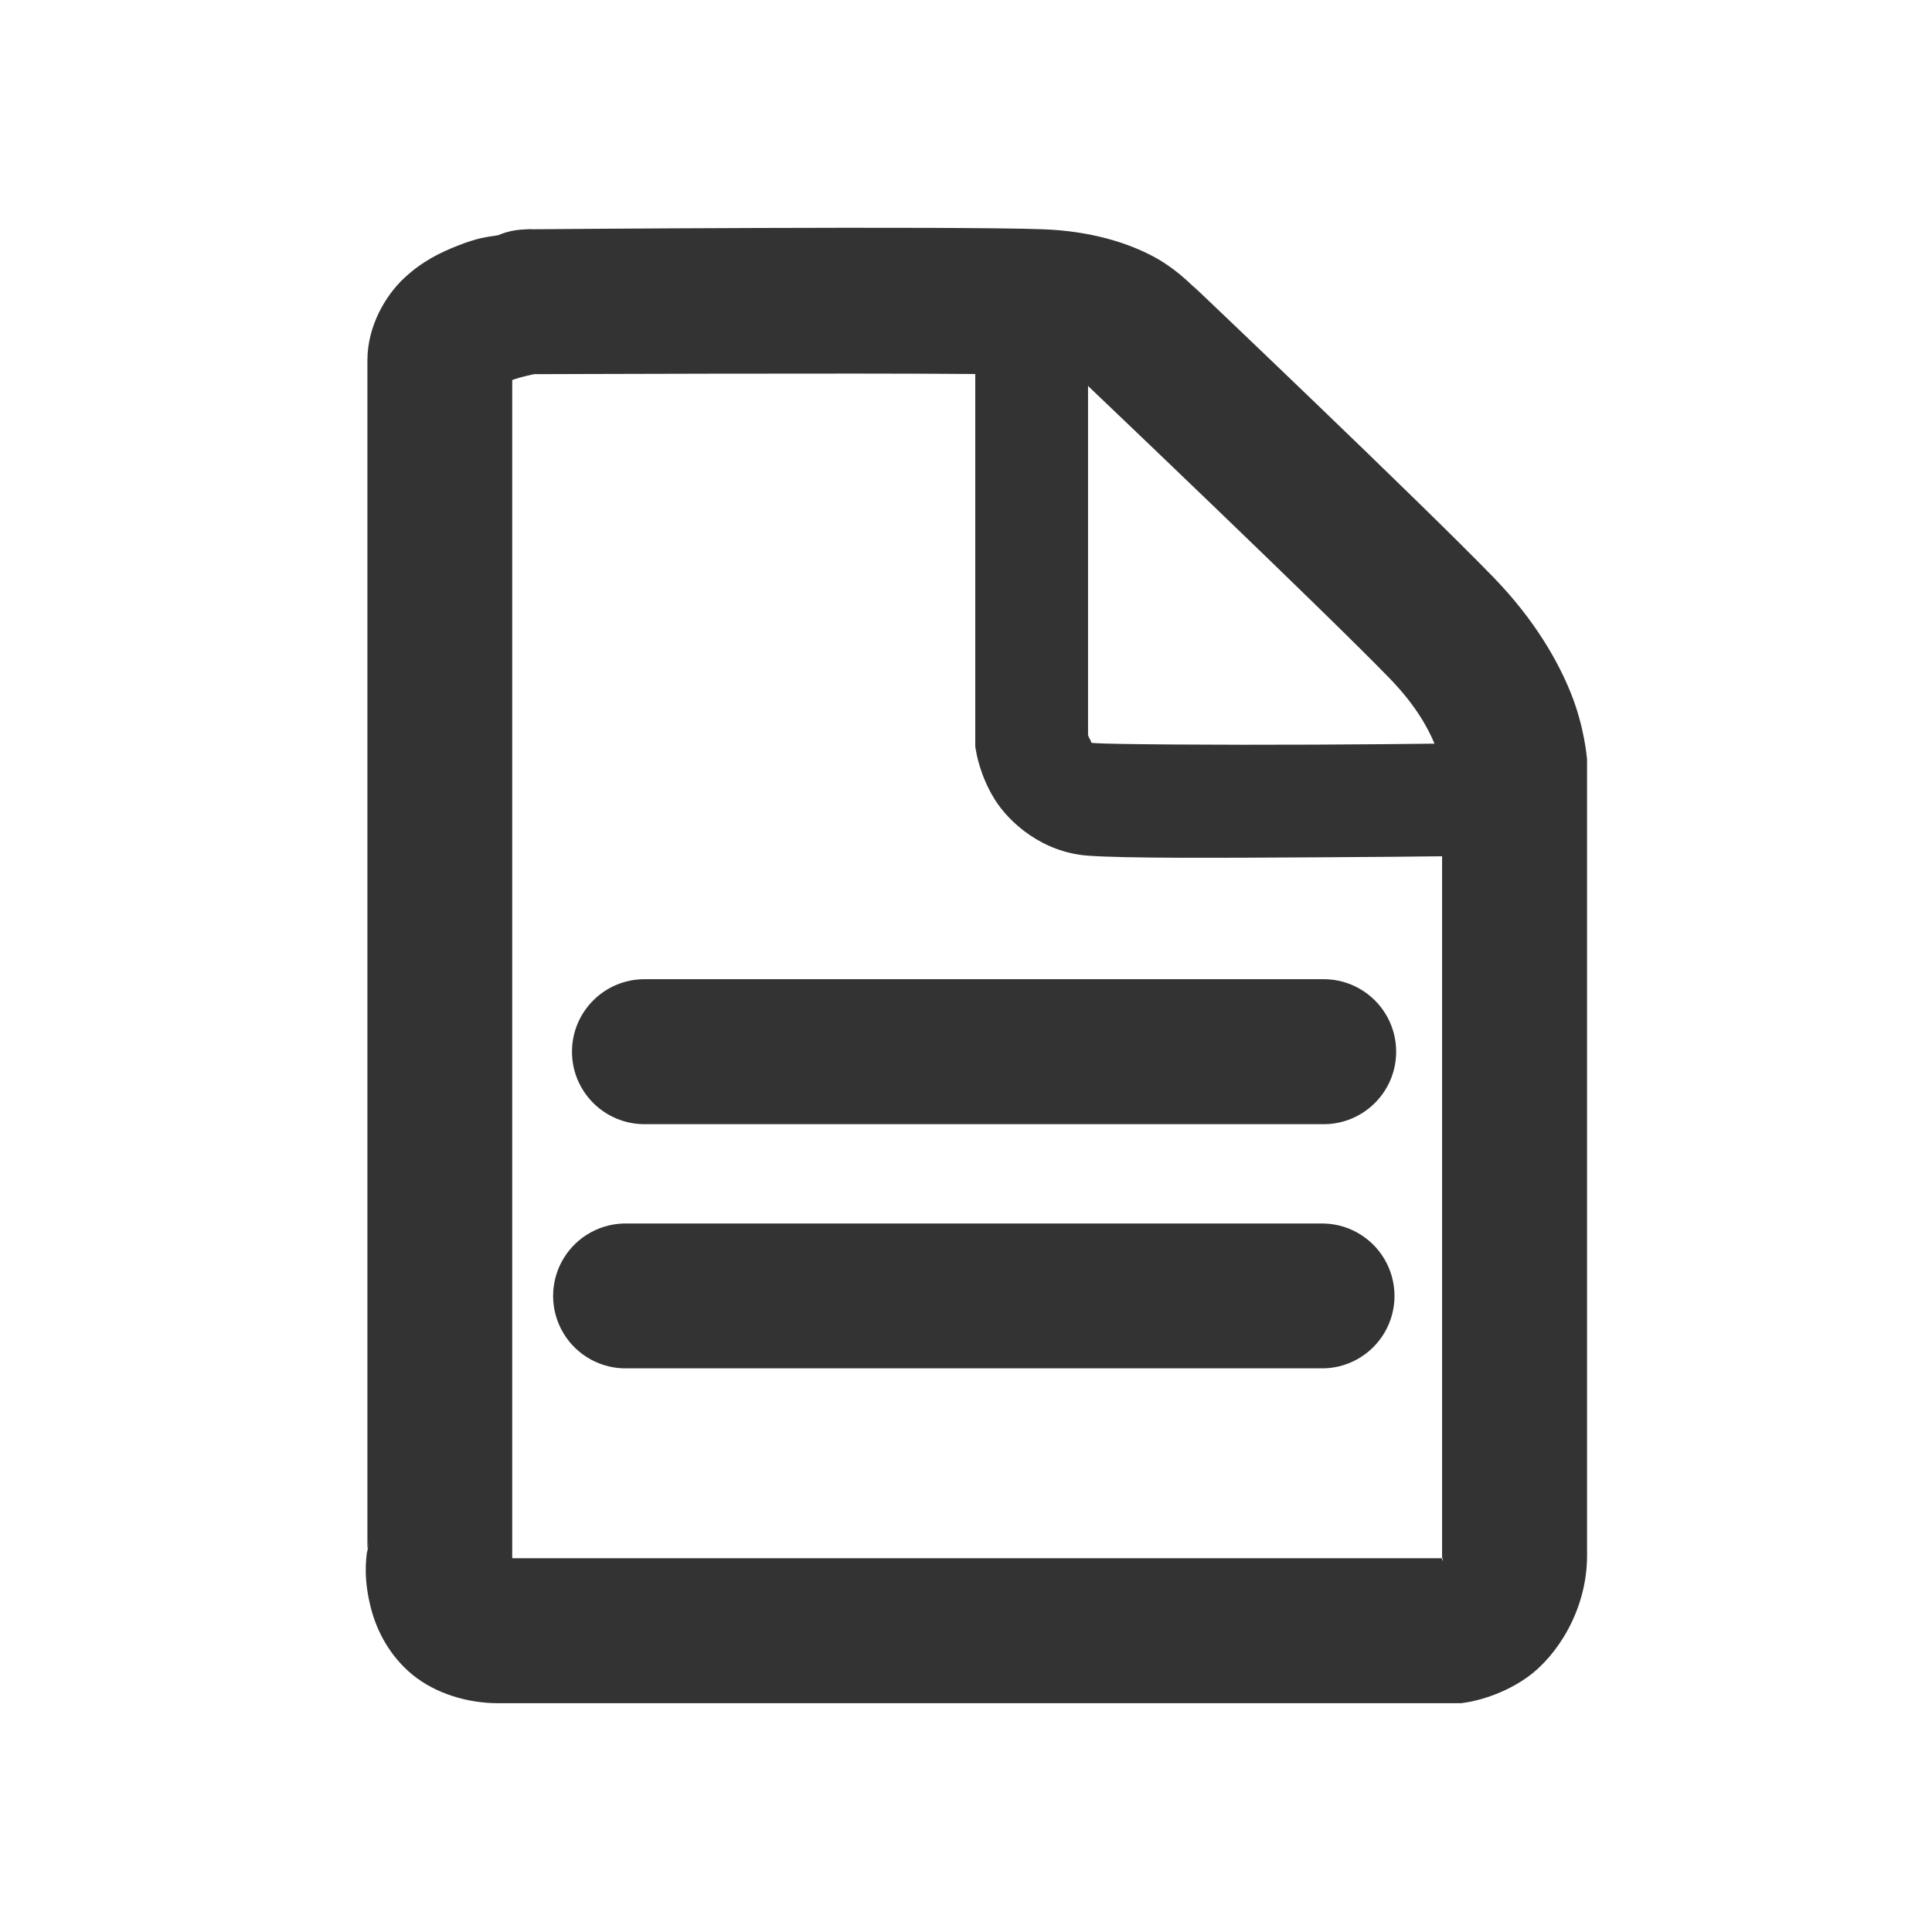
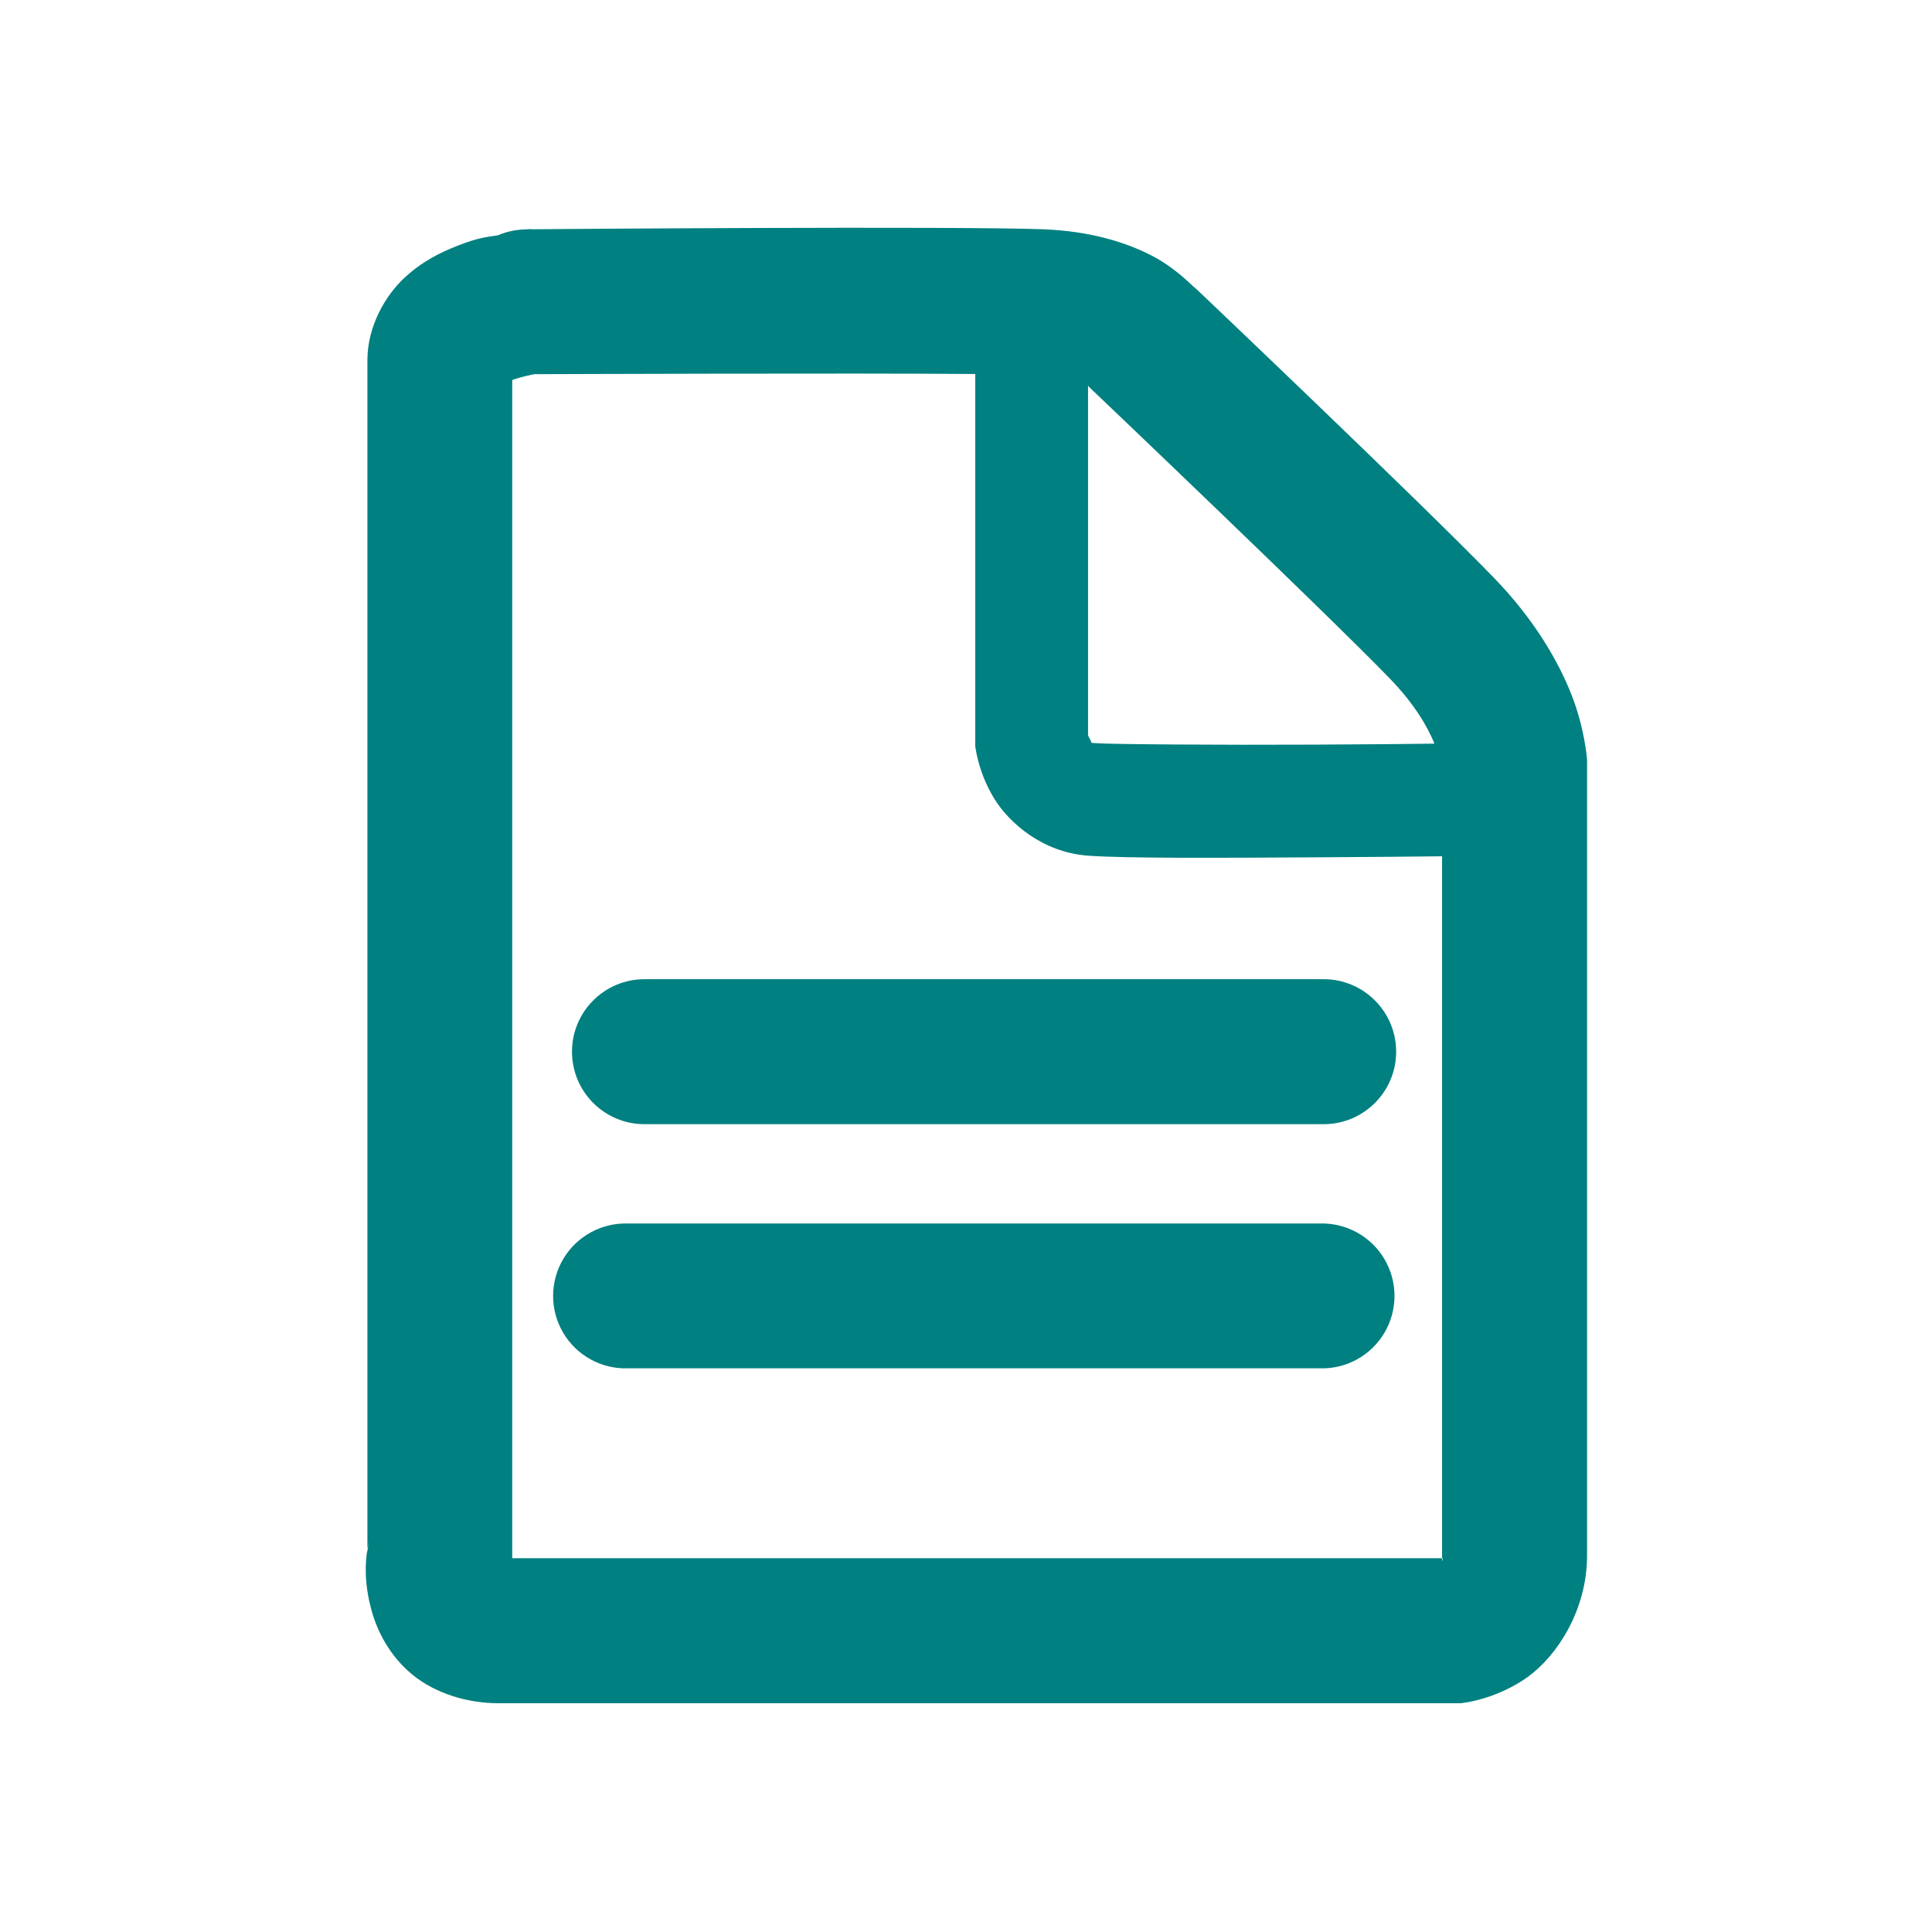
<svg xmlns="http://www.w3.org/2000/svg" version="1.1" x="0px" y="0px" width="24px" height="24px" viewBox="0 0 24 24" style="enable-background:new 0 0 24 24;" xml:space="preserve" id="svg6">
  <defs id="defs10" />
  <g id="Guides" style="display:none;">
</g>
-   <path style="color:#000000;font-style:normal;font-variant:normal;font-weight:normal;font-stretch:normal;font-size:medium;line-height:normal;font-family:sans-serif;font-variant-ligatures:normal;font-variant-position:normal;font-variant-caps:normal;font-variant-numeric:normal;font-variant-alternates:normal;font-feature-settings:normal;text-indent:0;text-align:start;text-decoration:none;text-decoration-line:none;text-decoration-style:solid;text-decoration-color:#000000;letter-spacing:normal;word-spacing:normal;text-transform:none;writing-mode:lr-tb;direction:ltr;text-orientation:mixed;dominant-baseline:auto;baseline-shift:baseline;text-anchor:start;white-space:normal;shape-padding:0;clip-rule:nonzero;display:inline;overflow:visible;visibility:visible;opacity:1;isolation:auto;mix-blend-mode:normal;color-interpolation:sRGB;color-interpolation-filters:linearRGB;solid-color:#000000;solid-opacity:1;vector-effect:none;fill:#333333;fill-opacity:1;fill-rule:evenodd;stroke:none;stroke-width:1.8;stroke-linecap:round;stroke-linejoin:miter;stroke-miterlimit:4;stroke-dasharray:none;stroke-dashoffset:0;stroke-opacity:1;color-rendering:auto;image-rendering:auto;shape-rendering:auto;text-rendering:auto;enable-background:accumulate" d="M 9.422 2.832 C 7.986 2.837 6.673 2.847 6.617 2.848 A 0.9 0.9 0 0 0 6.594 2.846 A 0.9 0.9 0 0 0 6.549 2.848 A 0.9 0.9 0 0 0 6.48 2.852 A 0.9 0.9 0 0 0 6.188 2.922 C 6.051 2.945 5.947 2.948 5.678 3.055 C 5.476 3.135 5.248 3.242 5.02 3.455 C 4.791 3.669 4.564 4.049 4.564 4.475 L 4.564 19.246 C 4.571 19.206 4.58 19.123 4.58 19.123 L 4.564 19.289 L 4.564 19.246 C 4.543 19.377 4.513 19.64 4.619 20.018 C 4.689 20.264 4.837 20.568 5.123 20.803 C 5.409 21.037 5.804 21.158 6.191 21.158 L 18.15 21.158 L 18.215 21.148 C 18.215 21.148 18.608 21.096 18.975 20.834 C 19.341 20.572 19.715 20.002 19.715 19.324 L 19.715 9.438 L 19.713 9.416 C 19.713 9.416 19.684 9.046 19.525 8.639 C 19.366 8.231 19.071 7.706 18.551 7.17 C 17.625 6.216 14.814 3.545 14.814 3.545 L 14.902 3.641 C 14.902 3.641 14.662 3.367 14.34 3.193 C 14.018 3.019 13.556 2.87 12.955 2.848 C 12.414 2.828 10.857 2.827 9.422 2.832 z M 12.115 4.646 L 12.115 9.275 L 12.125 9.33 C 12.125 9.33 12.168 9.626 12.354 9.926 C 12.539 10.225 12.953 10.587 13.51 10.629 C 13.971 10.664 15.158 10.657 16.354 10.65 C 17.161 10.646 17.499 10.641 17.914 10.637 L 17.914 19.324 C 17.914 19.437 17.92 19.38 17.924 19.357 L 6.363 19.357 L 6.363 4.721 C 6.488 4.676 6.612 4.653 6.639 4.648 C 6.755 4.648 10.57 4.633 12.115 4.646 z M 13.516 4.791 L 13.527 4.805 L 13.574 4.85 C 13.574 4.85 16.439 7.578 17.26 8.424 C 17.586 8.76 17.737 9.04 17.82 9.238 C 17.394 9.243 17.108 9.246 16.346 9.25 C 15.155 9.256 13.797 9.246 13.615 9.232 C 13.529 9.226 13.57 9.233 13.543 9.189 C 13.522 9.156 13.519 9.141 13.516 9.131 L 13.516 4.791 z M 8.006 12.164 A 0.9 0.9 0 1 0 8.006 13.965 L 16.443 13.965 A 0.9 0.9 0 0 0 16.443 12.164 L 8.006 12.164 z M 7.801 15.199 A 0.9 0.9 0 1 0 7.801 16.998 L 16.393 16.998 A 0.9 0.9 0 1 0 16.393 15.199 L 7.801 15.199 z " id="path828" />
+   <path style="color:#000000;font-style:normal;font-variant:normal;font-weight:normal;font-stretch:normal;font-size:medium;line-height:normal;font-family:sans-serif;font-variant-ligatures:normal;font-variant-position:normal;font-variant-caps:normal;font-variant-numeric:normal;font-variant-alternates:normal;font-feature-settings:normal;text-indent:0;text-align:start;text-decoration:none;text-decoration-line:none;text-decoration-style:solid;text-decoration-color:#000000;letter-spacing:normal;word-spacing:normal;text-transform:none;writing-mode:lr-tb;direction:ltr;text-orientation:mixed;dominant-baseline:auto;baseline-shift:baseline;text-anchor:start;white-space:normal;shape-padding:0;clip-rule:nonzero;display:inline;overflow:visible;visibility:visible;opacity:1;isolation:auto;mix-blend-mode:normal;color-interpolation:sRGB;color-interpolation-filters:linearRGB;solid-color:#000000;solid-opacity:1;vector-effect:none;fill:#008080;fill-opacity:1;fill-rule:evenodd;stroke:none;stroke-width:1.8;stroke-linecap:round;stroke-linejoin:miter;stroke-miterlimit:4;stroke-dasharray:none;stroke-dashoffset:0;stroke-opacity:1;color-rendering:auto;image-rendering:auto;shape-rendering:auto;text-rendering:auto;enable-background:accumulate" d="M 9.422 2.832 C 7.986 2.837 6.673 2.847 6.617 2.848 A 0.9 0.9 0 0 0 6.594 2.846 A 0.9 0.9 0 0 0 6.549 2.848 A 0.9 0.9 0 0 0 6.48 2.852 A 0.9 0.9 0 0 0 6.188 2.922 C 6.051 2.945 5.947 2.948 5.678 3.055 C 5.476 3.135 5.248 3.242 5.02 3.455 C 4.791 3.669 4.564 4.049 4.564 4.475 L 4.564 19.246 C 4.571 19.206 4.58 19.123 4.58 19.123 L 4.564 19.289 L 4.564 19.246 C 4.543 19.377 4.513 19.64 4.619 20.018 C 4.689 20.264 4.837 20.568 5.123 20.803 C 5.409 21.037 5.804 21.158 6.191 21.158 L 18.15 21.158 L 18.215 21.148 C 18.215 21.148 18.608 21.096 18.975 20.834 C 19.341 20.572 19.715 20.002 19.715 19.324 L 19.715 9.438 L 19.713 9.416 C 19.713 9.416 19.684 9.046 19.525 8.639 C 19.366 8.231 19.071 7.706 18.551 7.17 C 17.625 6.216 14.814 3.545 14.814 3.545 L 14.902 3.641 C 14.902 3.641 14.662 3.367 14.34 3.193 C 14.018 3.019 13.556 2.87 12.955 2.848 C 12.414 2.828 10.857 2.827 9.422 2.832 z M 12.115 4.646 L 12.115 9.275 L 12.125 9.33 C 12.125 9.33 12.168 9.626 12.354 9.926 C 12.539 10.225 12.953 10.587 13.51 10.629 C 13.971 10.664 15.158 10.657 16.354 10.65 C 17.161 10.646 17.499 10.641 17.914 10.637 L 17.914 19.324 C 17.914 19.437 17.92 19.38 17.924 19.357 L 6.363 19.357 L 6.363 4.721 C 6.488 4.676 6.612 4.653 6.639 4.648 C 6.755 4.648 10.57 4.633 12.115 4.646 z M 13.516 4.791 L 13.527 4.805 L 13.574 4.85 C 13.574 4.85 16.439 7.578 17.26 8.424 C 17.586 8.76 17.737 9.04 17.82 9.238 C 17.394 9.243 17.108 9.246 16.346 9.25 C 15.155 9.256 13.797 9.246 13.615 9.232 C 13.529 9.226 13.57 9.233 13.543 9.189 C 13.522 9.156 13.519 9.141 13.516 9.131 L 13.516 4.791 z M 8.006 12.164 A 0.9 0.9 0 1 0 8.006 13.965 L 16.443 13.965 A 0.9 0.9 0 0 0 16.443 12.164 L 8.006 12.164 z M 7.801 15.199 A 0.9 0.9 0 1 0 7.801 16.998 L 16.393 16.998 A 0.9 0.9 0 1 0 16.393 15.199 L 7.801 15.199 z " id="path828" />
</svg>
